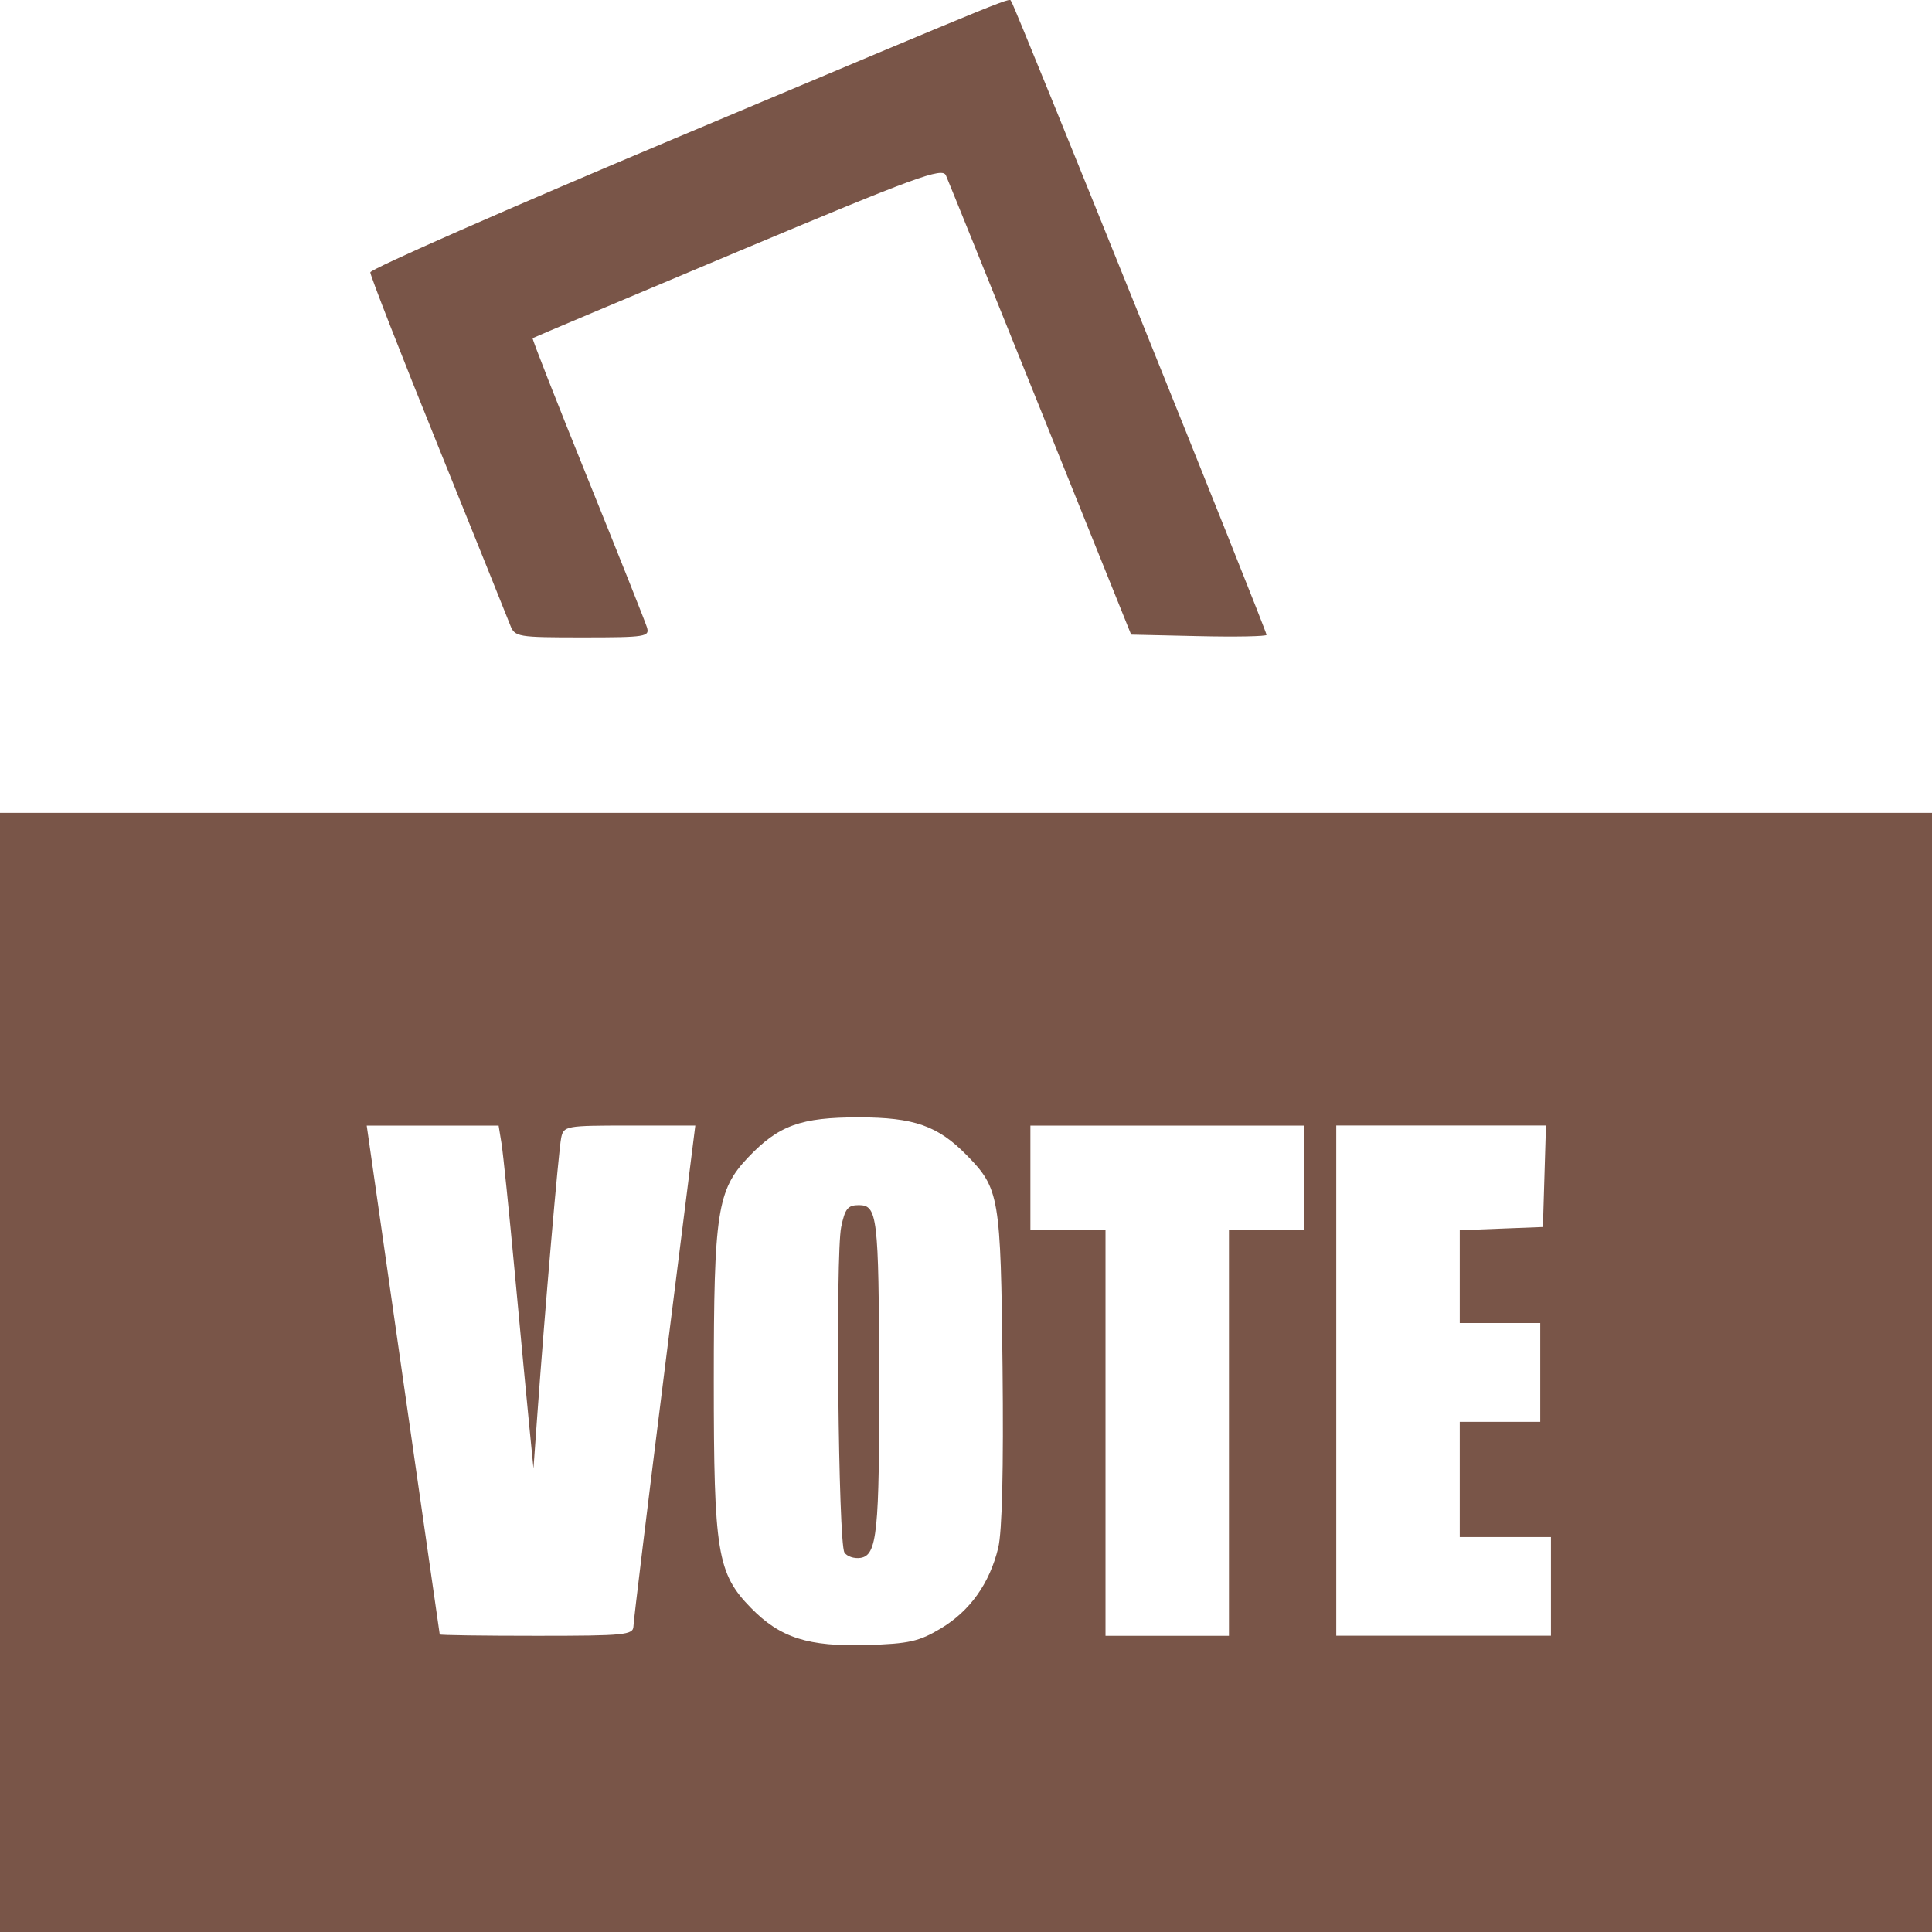
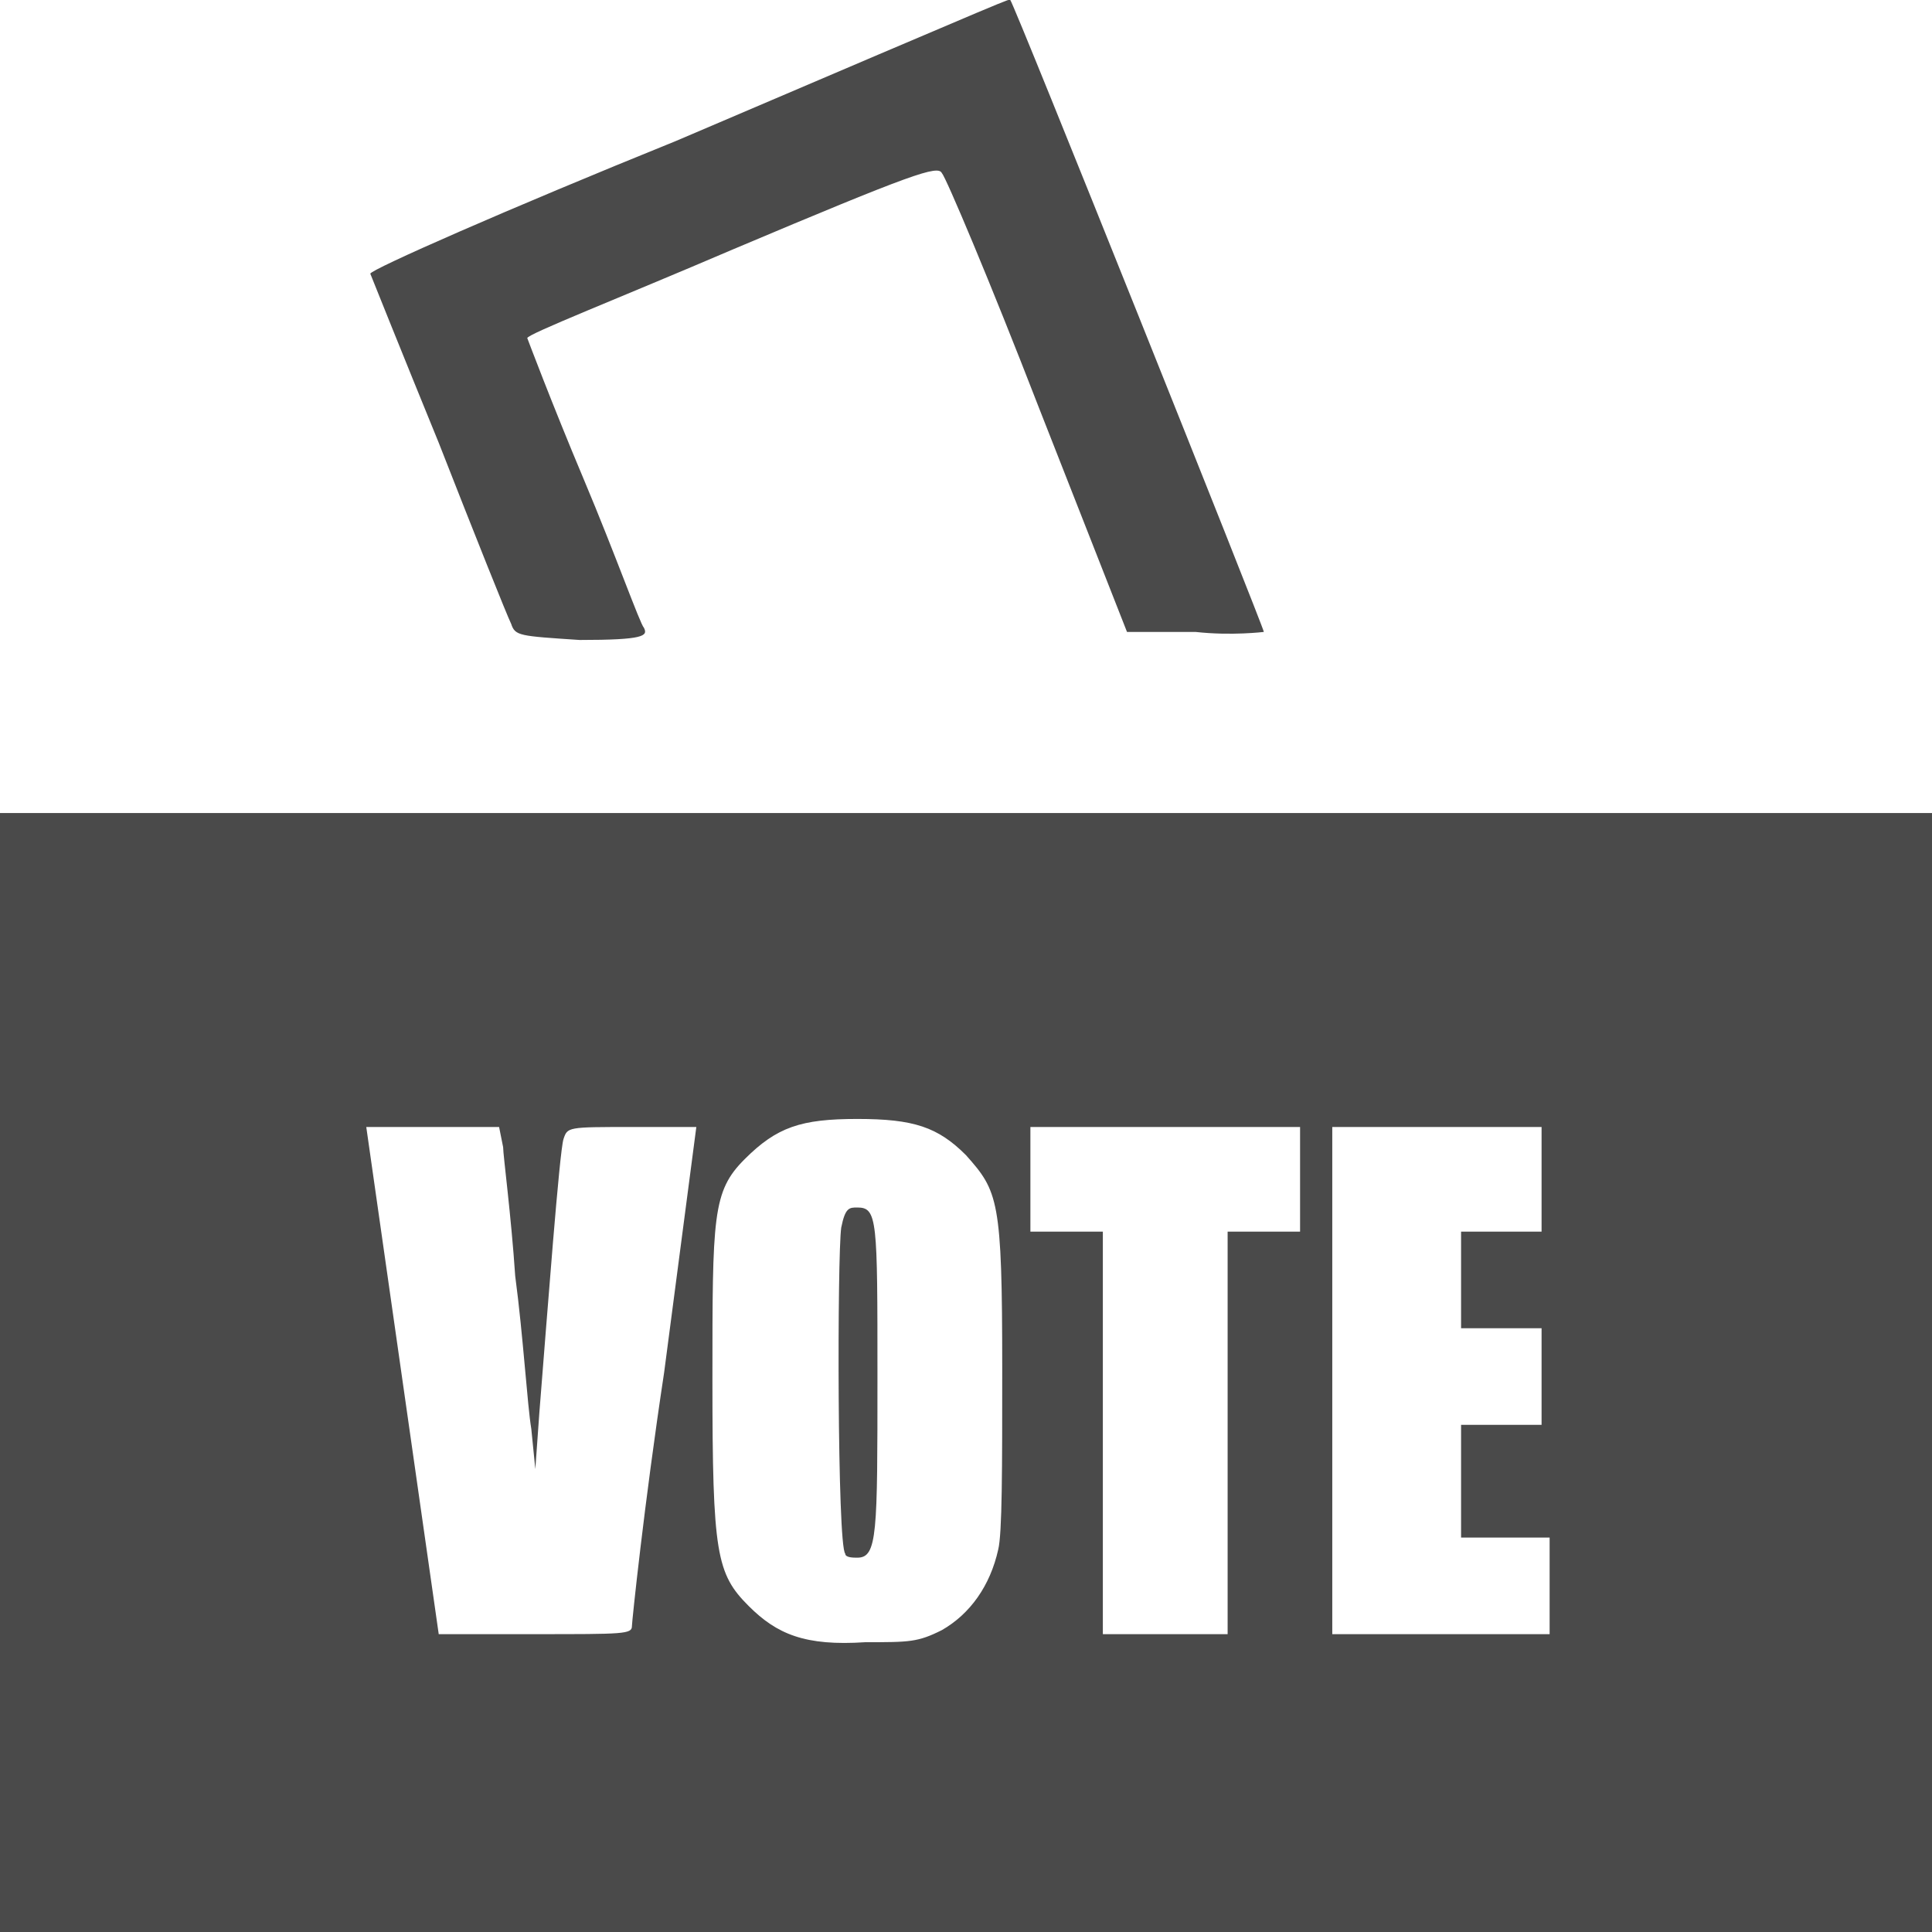
<svg xmlns="http://www.w3.org/2000/svg" version="1.1" id="Ebene_1" x="0px" y="0px" viewBox="0 0 48 48" style="enable-background:new 0 0 48 48;" xml:space="preserve">
-   <defs id="defs12" />
-   <style type="text/css" id="style2">
- 	.st0{fill:none;stroke:#795548;stroke-width:2;stroke-linecap:round;stroke-miterlimit:10;}
- 	.st1{fill:none;stroke:#795548;stroke-width:2;stroke-linecap:round;stroke-linejoin:round;stroke-miterlimit:10;}
+   <style type="text/css">
+ 	.st0{fill:#4A4A4A;}
</style>
-   <path style="fill:#795548;stroke-width:0.135;fill-opacity:1" d="M 0,34.098 V 20.196 H 24 48 V 34.098 48 H 24 0 Z m 23.376,6.359 c 0.723,-0.433 1.21,-1.117 1.424,-1.999 0.098,-0.403 0.135,-1.956 0.108,-4.498 -0.045,-4.237 -0.077,-4.427 -0.885,-5.254 -0.722,-0.738 -1.312,-0.945 -2.689,-0.946 -1.441,-4.1e-4 -1.99,0.199 -2.75,0.999 -0.764,0.804 -0.85,1.364 -0.85,5.543 0,4.271 0.085,4.789 0.924,5.647 0.727,0.743 1.421,0.965 2.883,0.921 1.041,-0.031 1.293,-0.088 1.836,-0.413 z m -2.397,-1.888 c -0.151,-0.239 -0.222,-7.393 -0.08,-8.083 0.094,-0.456 0.165,-0.545 0.438,-0.545 0.462,0 0.496,0.28 0.505,4.225 0.009,3.913 -0.049,4.478 -0.466,4.54 -0.157,0.023 -0.336,-0.038 -0.398,-0.136 z m -5.241,1.832 c 0.003,-0.131 0.35,-2.983 0.771,-6.338 l 0.766,-6.099 H 15.64 c -1.588,0 -1.637,0.009 -1.698,0.307 -0.063,0.31 -0.41,4.335 -0.59,6.849 l -0.098,1.363 -0.101,-1.022 c -0.056,-0.562 -0.218,-2.279 -0.361,-3.816 -0.143,-1.537 -0.293,-2.993 -0.332,-3.237 l -0.072,-0.443 H 10.75 9.111 l 0.903,6.304 c 0.497,3.467 0.907,6.319 0.911,6.338 0.005,0.019 1.088,0.034 2.408,0.034 2.195,0 2.4,-0.02 2.405,-0.239 z M 30.533,35.597 V 30.554 H 31.467 32.4 V 29.26 27.965 H 29 25.6 v 1.295 1.295 h 0.933 0.933 v 5.043 5.043 H 29 30.533 Z m 8,3.816 V 38.187 H 37.4 36.267 v -1.431 -1.431 h 1 1 v -1.227 -1.227 h -1 -1 v -1.153 -1.153 l 1.033,-0.04 1.033,-0.04 0.038,-1.261 0.038,-1.261 h -2.605 -2.605 v 6.338 6.338 h 2.667 2.667 z M 12.675,15.528 C 12.61,15.36 11.802,13.352 10.879,11.068 9.955,8.783 9.2,6.848 9.2,6.767 c 0,-0.081 3.405,-1.579 7.567,-3.329 8.921,-3.751 8.272,-3.487 8.361,-3.396 0.078,0.08 6.339,15.617 6.339,15.731 0,0.038 -0.757,0.053 -1.682,0.032 l -1.682,-0.038 -2.25,-5.588 c -1.237,-3.073 -2.295,-5.693 -2.352,-5.822 -0.09,-0.205 -0.72,0.026 -5.169,1.893 -2.787,1.17 -5.081,2.138 -5.099,2.152 -0.018,0.014 0.596,1.578 1.364,3.476 0.768,1.898 1.431,3.564 1.475,3.704 0.074,0.238 -0.024,0.254 -1.6,0.254 -1.617,0 -1.683,-0.011 -1.797,-0.307 z" id="path5149" />
+   <path id="path5149" class="st0" d="M0,34.1V20.2h24h24v13.9V48H24H0V34.1z M23.4,40.5  c0.7-0.4,1.2-1.1,1.4-2c0.1-0.4,0.1-2,0.1-4.5c0-4.2-0.1-4.4-0.9-5.3c-0.7-0.7-1.3-0.9-2.7-0.9c-1.4,0-2,0.2-2.8,1s-0.8,1.4-0.8,5.5  c0,4.3,0.1,4.8,0.9,5.6c0.7,0.7,1.4,1,2.9,0.9C22.6,40.8,22.8,40.8,23.4,40.5z M21,38.6c-0.2-0.2-0.2-7.4-0.1-8.1  C21,30,21.1,30,21.3,30c0.5,0,0.5,0.3,0.5,4.2s0,4.5-0.5,4.5C21.2,38.7,21,38.7,21,38.6L21,38.6z M15.7,40.4c0-0.1,0.3-3,0.8-6.3  l0.8-6.1h-1.6c-1.6,0-1.6,0-1.7,0.3c-0.1,0.3-0.4,4.3-0.6,6.8l-0.1,1.4l-0.1-1c-0.1-0.6-0.2-2.3-0.4-3.8c-0.1-1.5-0.3-3-0.3-3.2  L12.4,28h-1.6H9.1l0.9,6.3c0.5,3.5,0.9,6.3,0.9,6.3s1.1,0,2.4,0C15.5,40.6,15.7,40.6,15.7,40.4L15.7,40.4z M30.5,35.6v-5h0.9h0.9  v-1.3V28H29h-3.4v1.3v1.3h0.9h0.9v5v5H29h1.5V35.6z M38.5,39.4v-1.2h-1.1h-1.1v-1.4v-1.4h1h1v-1.2V33h-1h-1v-1.2v-1.2h1h1v-1.3V28  h-2.6h-2.6v6.3v6.3h2.7h2.7L38.5,39.4z M12.7,15.5c-0.1-0.2-0.9-2.2-1.8-4.5C10,8.8,9.2,6.8,9.2,6.8c0-0.1,3.4-1.6,7.6-3.3  C25.7-0.3,25,0,25.1,0c0.1,0.1,6.3,15.6,6.3,15.7c0,0-0.8,0.1-1.7,0H28l-2.2-5.6c-1.2-3.1-2.3-5.7-2.4-5.8c-0.1-0.2-0.7,0-5.2,1.9  c-2.8,1.2-5.1,2.1-5.1,2.2c0,0,0.6,1.6,1.4,3.5c0.8,1.9,1.4,3.6,1.5,3.7c0.1,0.2,0,0.3-1.6,0.3C12.9,15.8,12.8,15.8,12.7,15.5  L12.7,15.5z" />
</svg>
